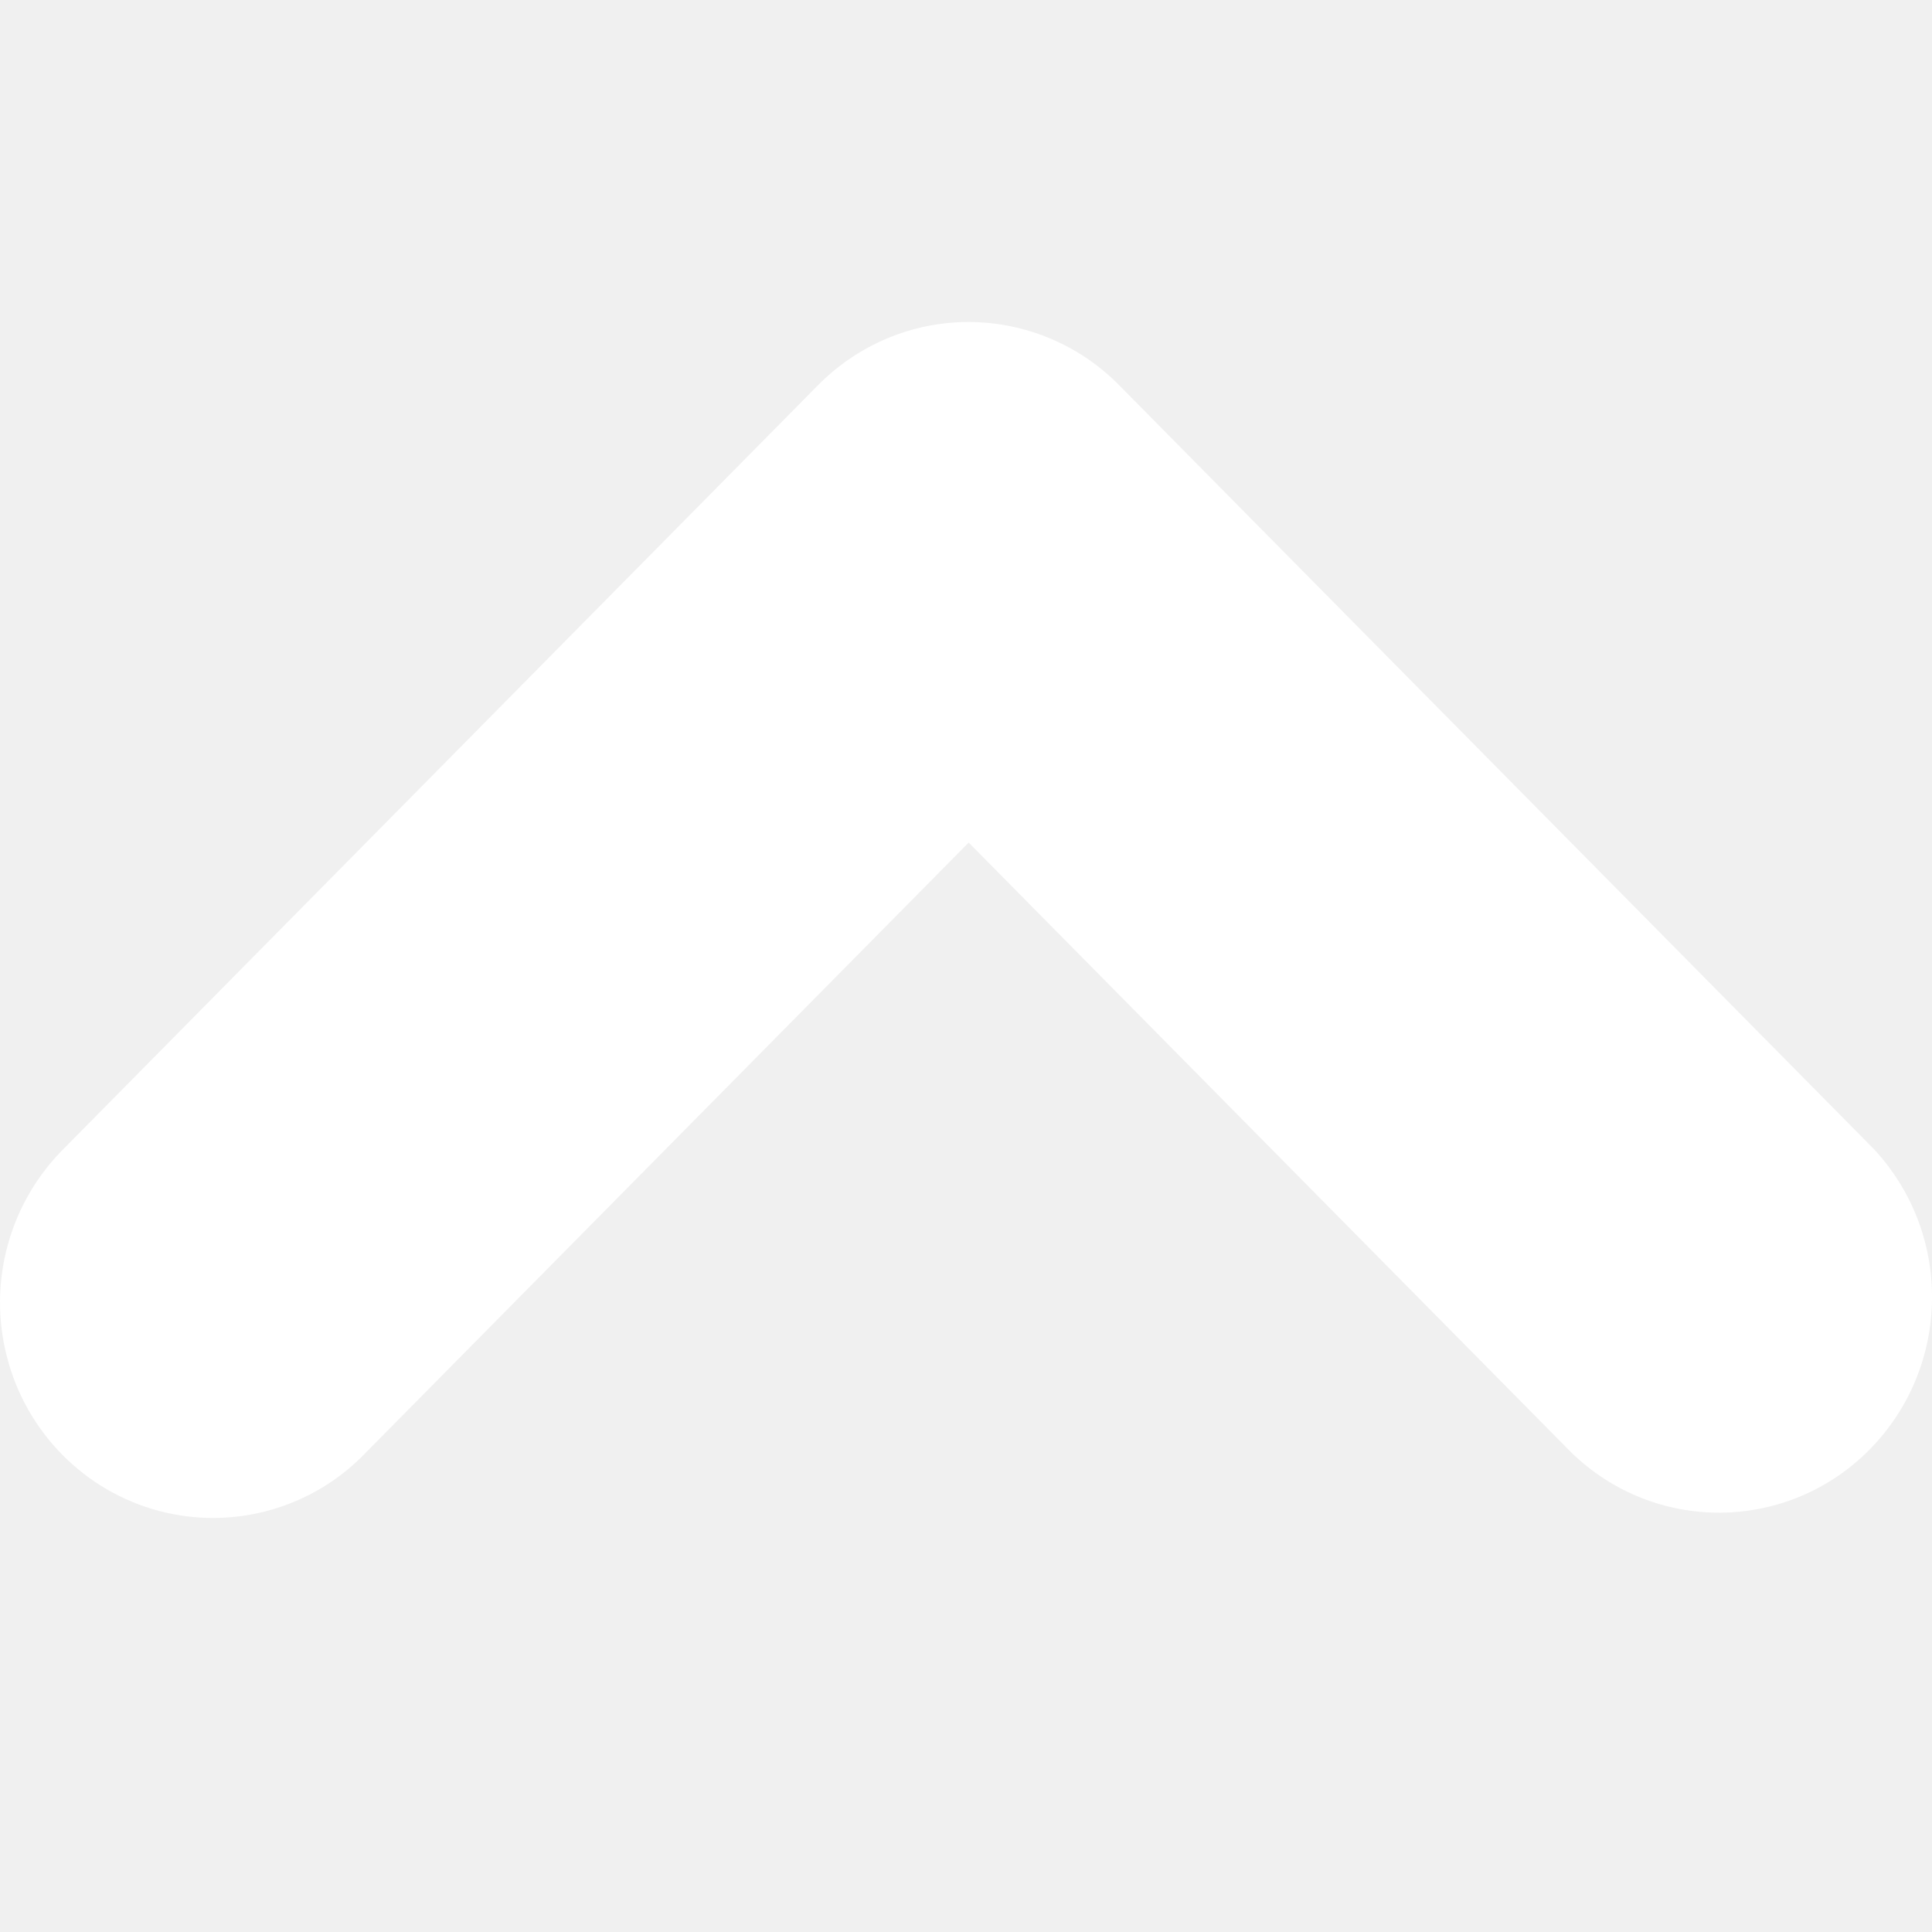
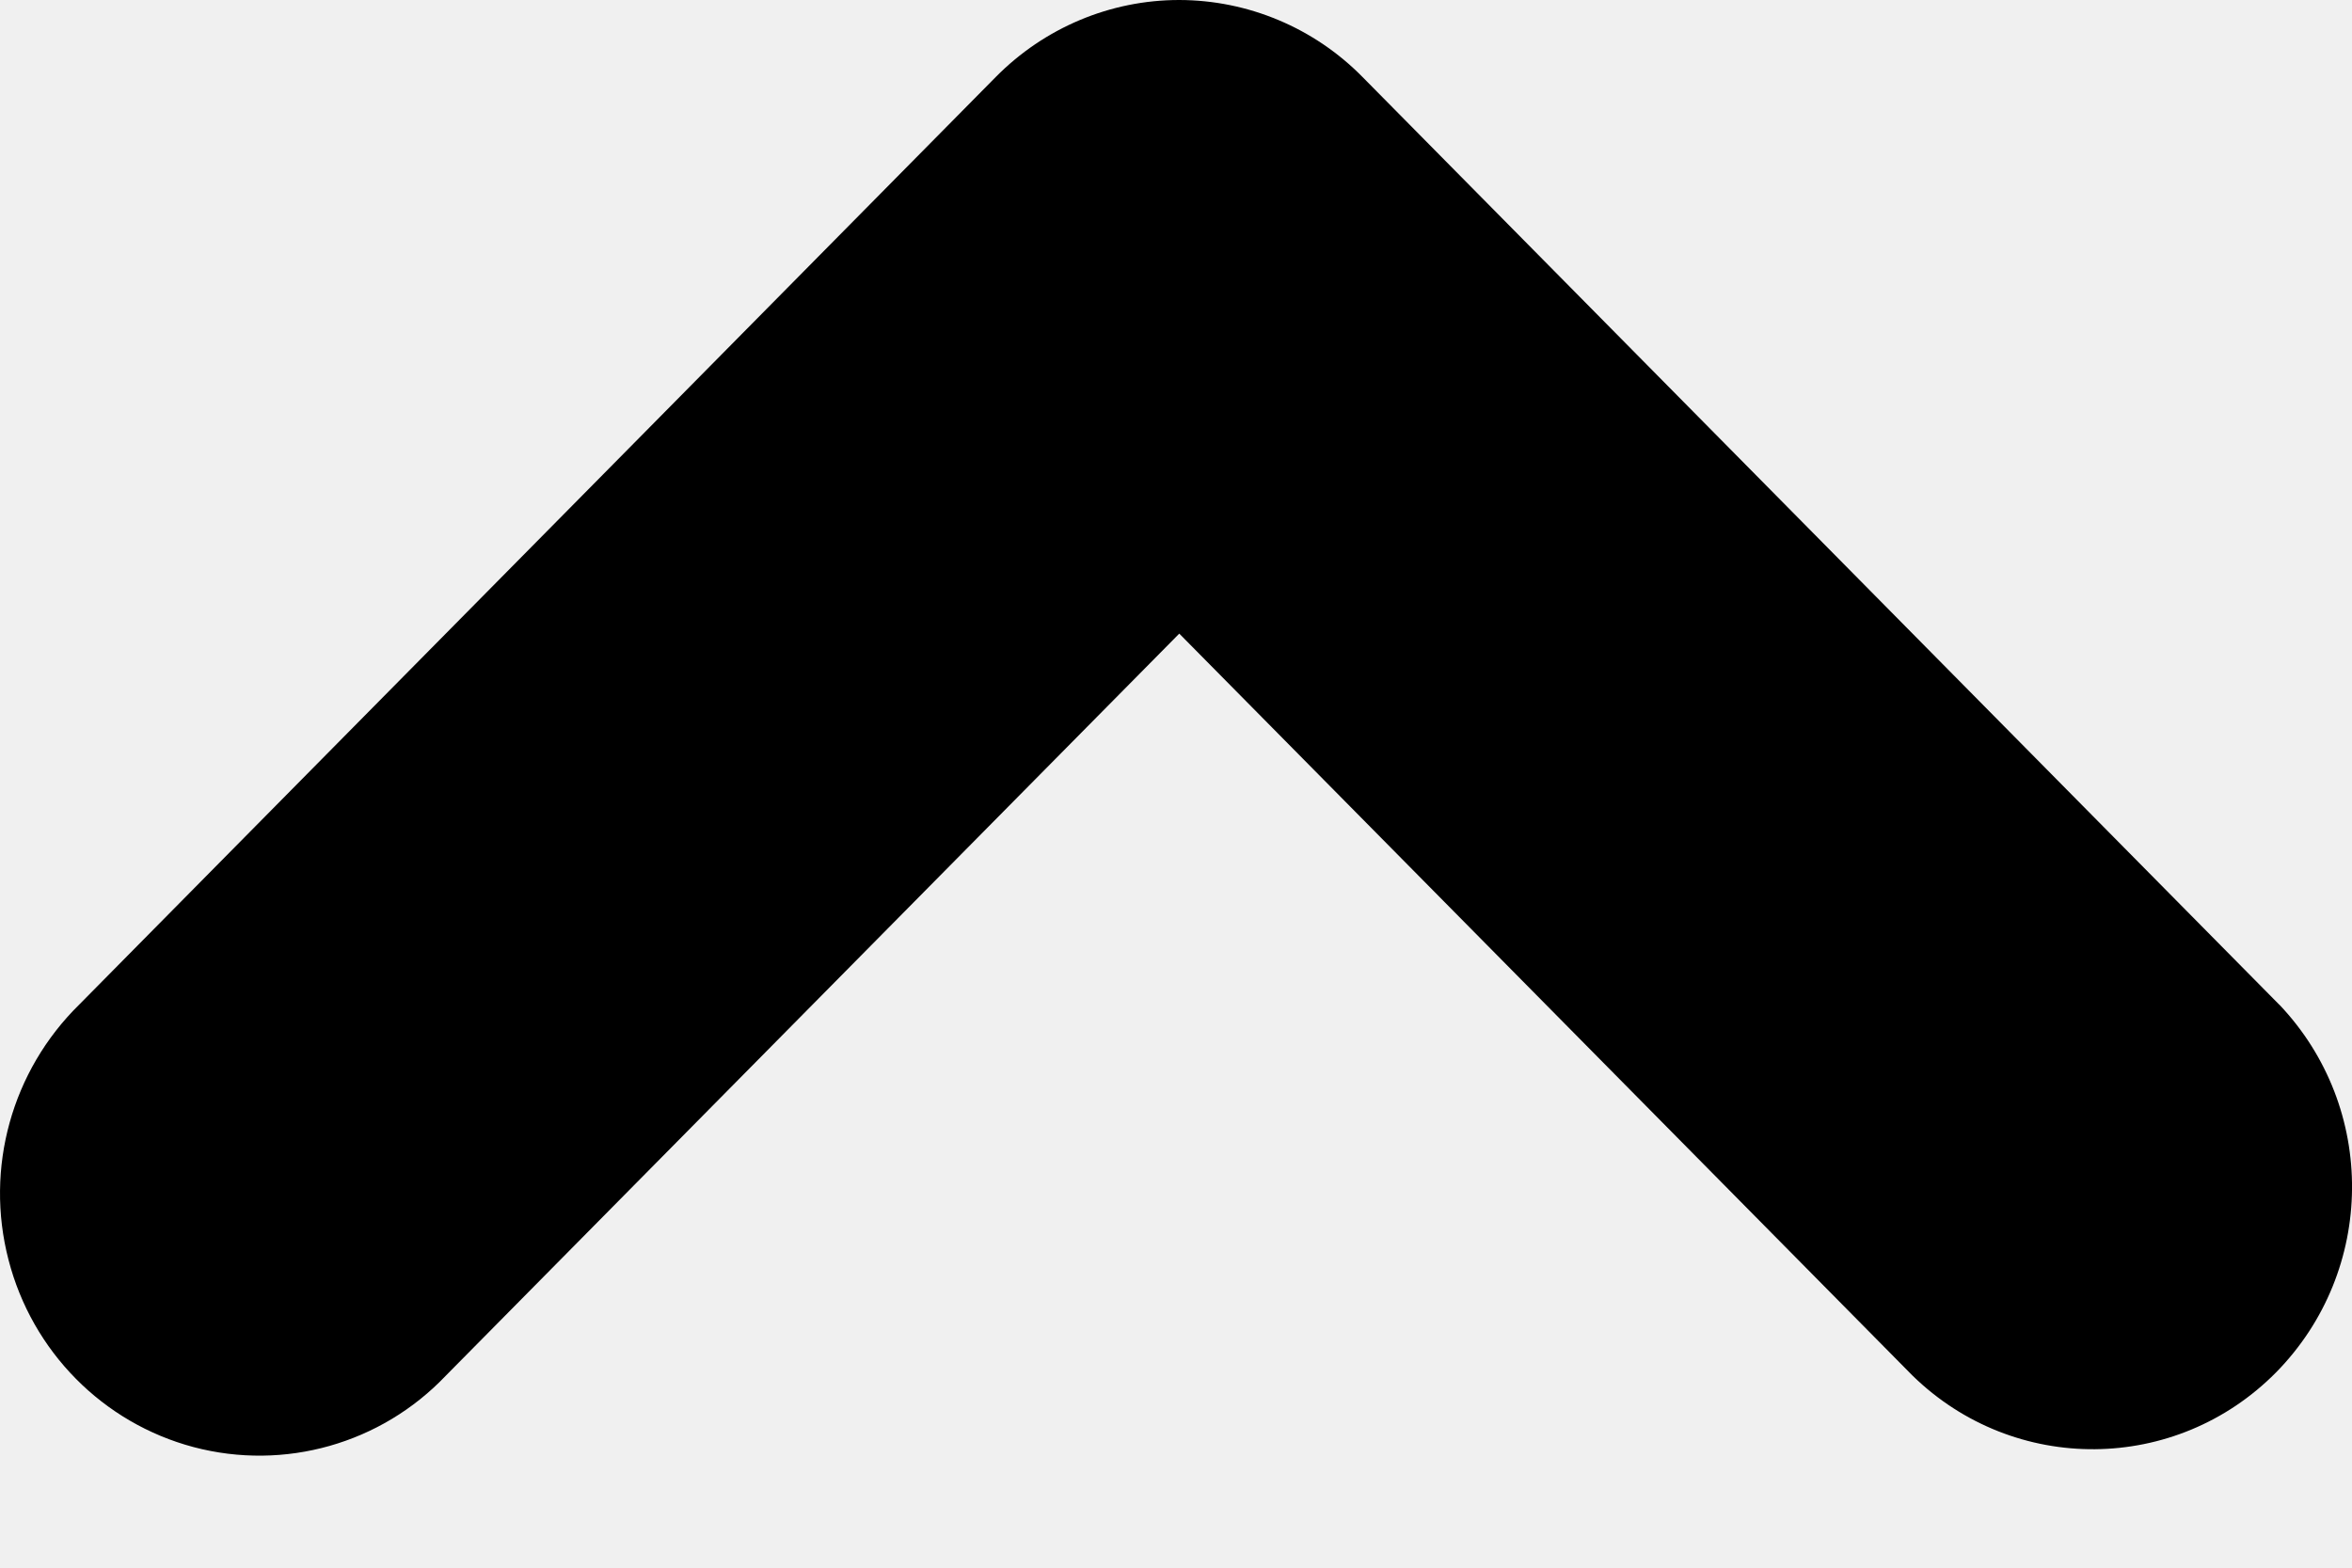
- <svg xmlns="http://www.w3.org/2000/svg" t="1710134589381" id="arrow" class="icon" viewBox="0 0 1536 1024" version="1.1" p-id="21842" width="50" height="50">
-   <path d="M1488.469 656.213L889.856 50.347A168.277 168.277 0 0 0 770.048 0C725.163 0 682.069 18.091 650.24 50.347L51.712 656.213a172.8 172.8 0 0 0-46.165 166.656c15.445 59.904 61.696 106.667 120.917 122.368a167.936 167.936 0 0 0 164.693-46.677l478.976-484.693 478.891 484.693c66.475 64.853 172.032 64 237.397-2.133a172.885 172.885 0 0 0 2.048-240.299z" fill="#ffffff" p-id="21843" />
+ <svg xmlns="http://www.w3.org/2000/svg" t="1710134589381" class="icon" viewBox="0 0 1536 1024" version="1.1" p-id="21842">
+   <path d="M1488.469 656.213L889.856 50.347A168.277 168.277 0 0 0 770.048 0C725.163 0 682.069 18.091 650.24 50.347L51.712 656.213a172.8 172.8 0 0 0-46.165 166.656c15.445 59.904 61.696 106.667 120.917 122.368a167.936 167.936 0 0 0 164.693-46.677l478.976-484.693 478.891 484.693c66.475 64.853 172.032 64 237.397-2.133a172.885 172.885 0 0 0 2.048-240.299z" p-id="21843" />
</svg>
